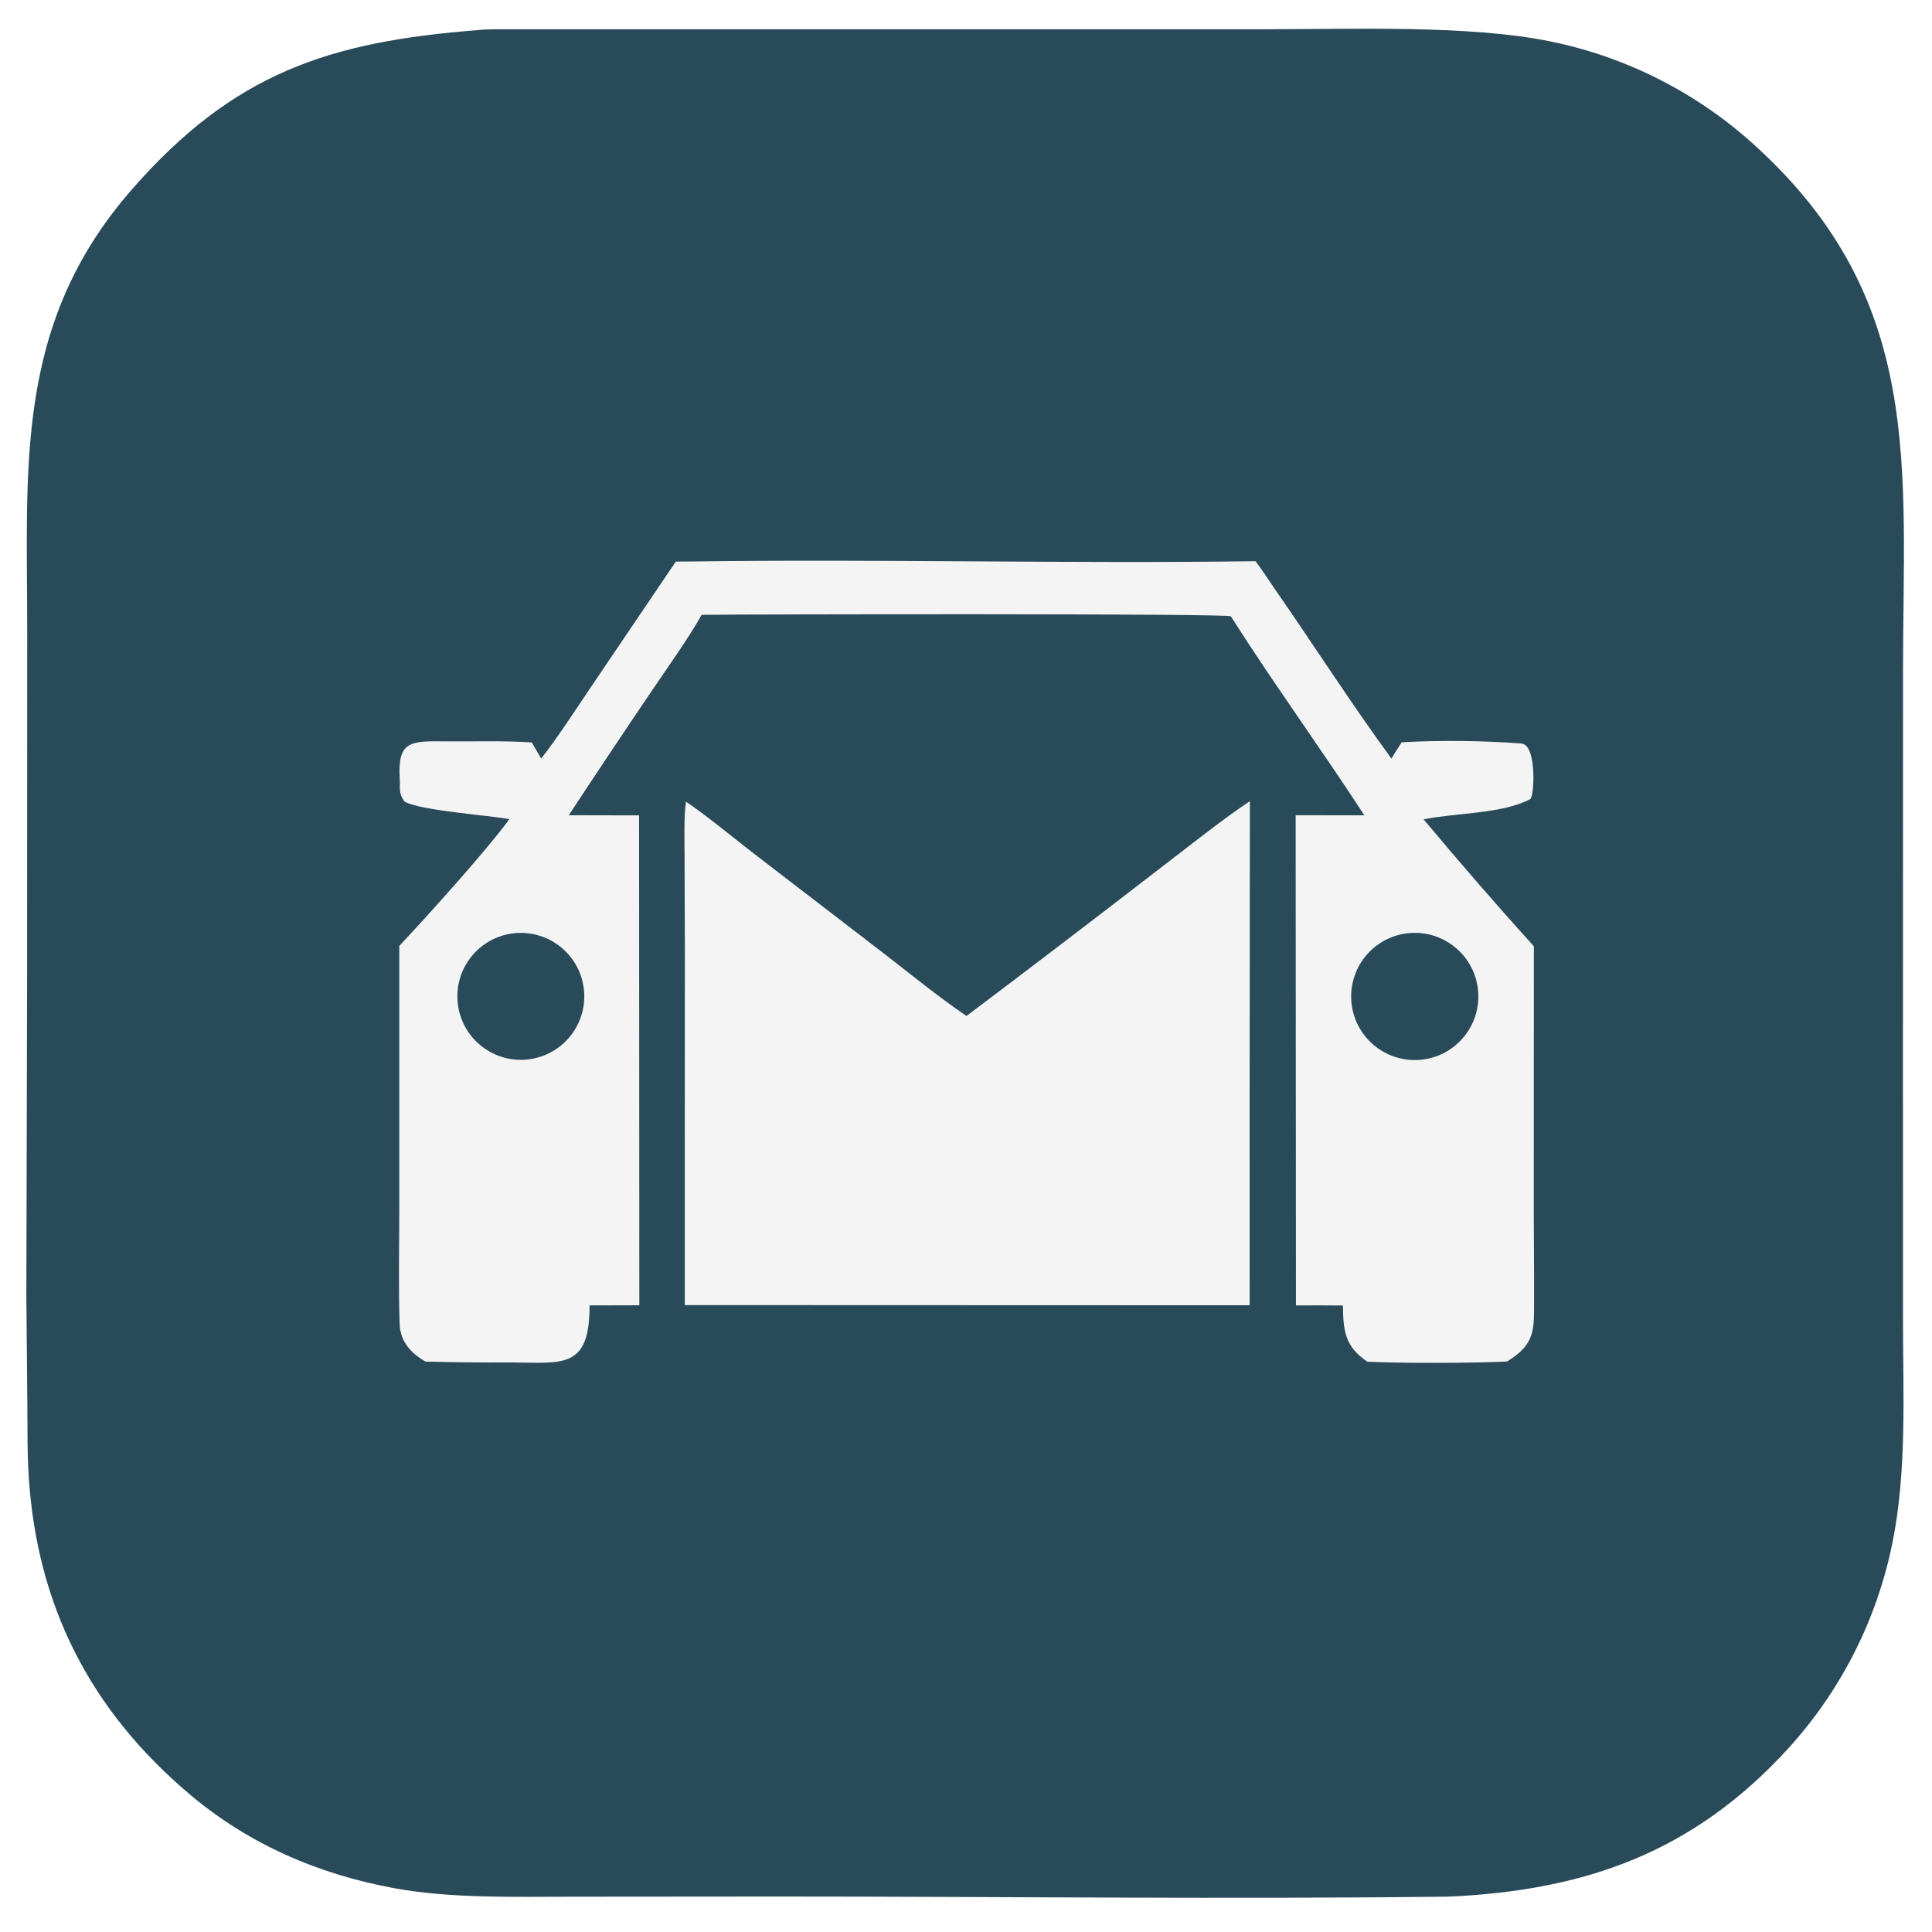
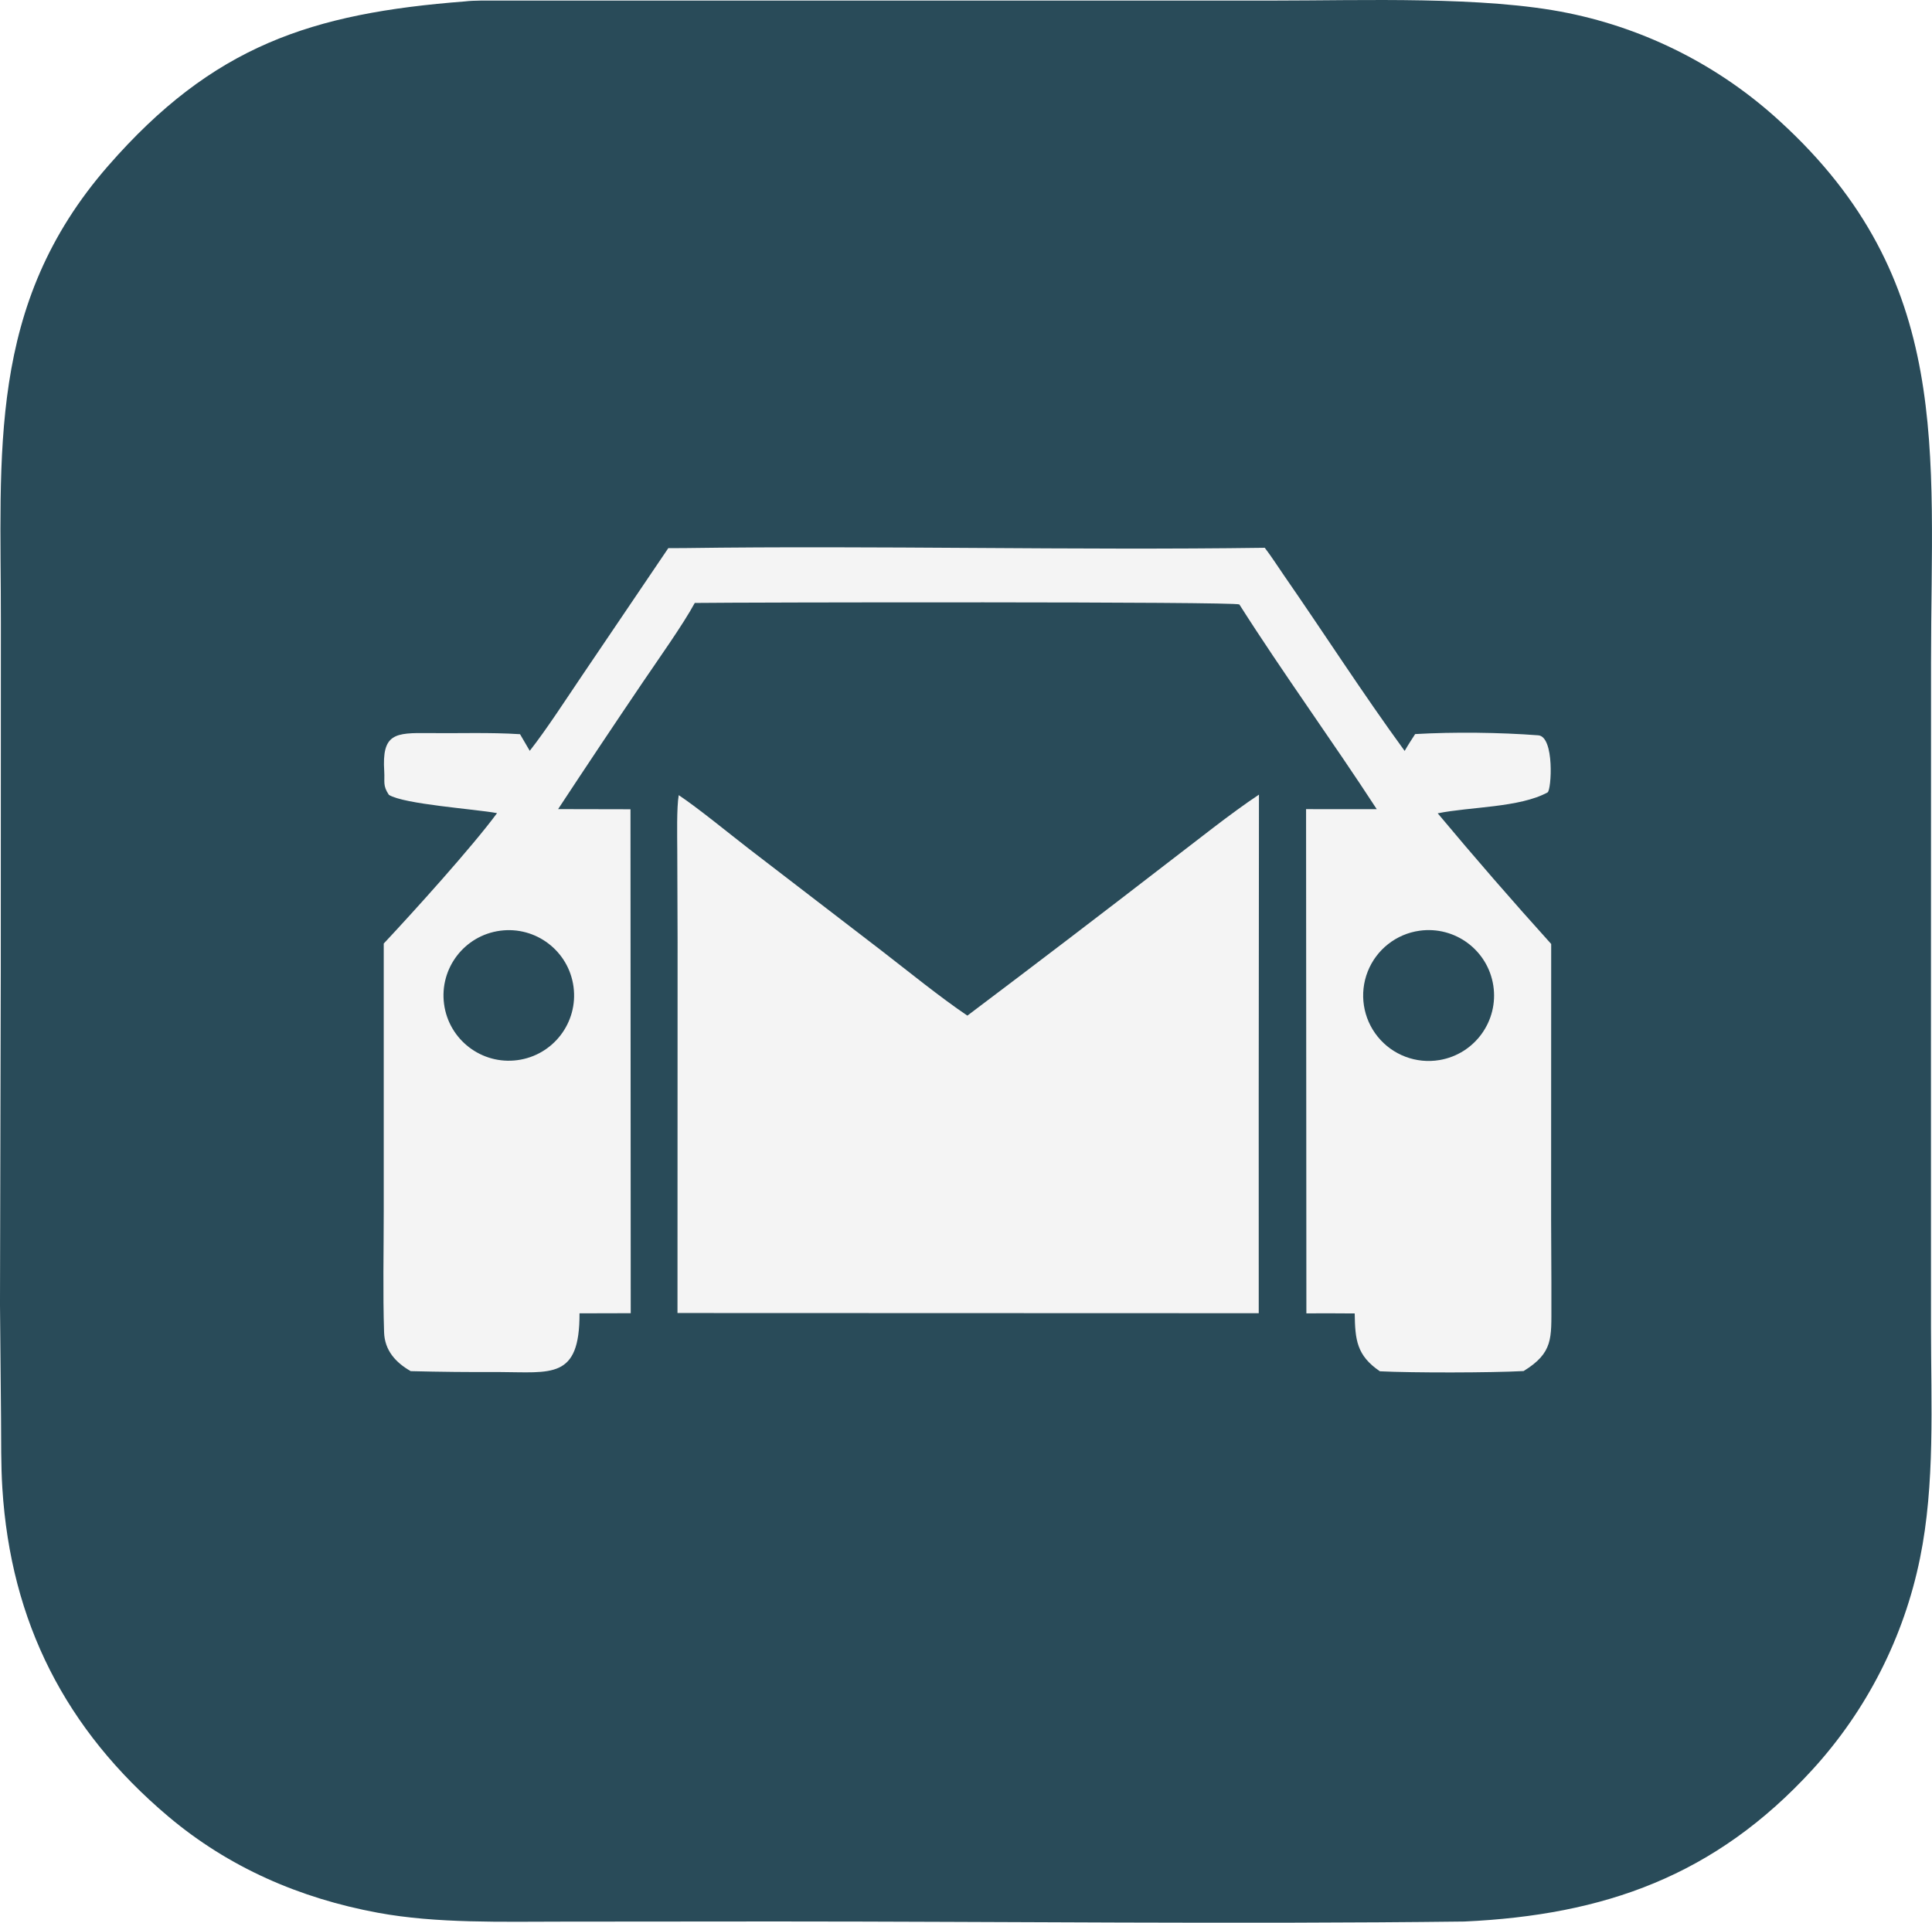
- <svg xmlns="http://www.w3.org/2000/svg" width="667" height="667" viewBox="0 0 667 667">
-   <clipPath id="cl_4">
-     <rect width="667" height="667" />
+ <svg xmlns="http://www.w3.org/2000/svg" viewBox="43.1 31.91 648.22 645.28">
+   <clipPath id="cl_3">
+     <rect width="731" height="709" />
  </clipPath>
-   <g clip-path="url(#cl_4)">
-     <path fill="#294B59" transform="translate(-267 -267)" d="M432.149 277.382C435.093 277.012 439.427 277.115 442.484 277.108C454.112 277.08 465.742 277.095 477.37 277.097L567.574 277.102L703.493 277.097C733.093 277.108 774.168 275.542 802.163 281.28C828.75 286.698 853.354 299.269 873.324 317.637C931.506 370.832 924.004 428.227 923.997 498.866L923.97 631.236L923.982 722.527C923.992 748.002 925.393 774.981 920.295 799.86C914.911 826.341 902.438 850.864 884.206 870.81C851.524 906.546 814.302 919.619 767.432 921.782C691.084 922.708 612.701 921.768 536.207 921.76L465.233 921.816C444.816 921.815 422.753 922.513 402.846 918.83C376.688 913.99 352.814 903.618 332.551 886.515C298.048 857.389 279.708 821.272 276.891 776.401C276.388 768.403 276.519 760.634 276.443 752.628L276.097 714.651L276.36 602.107L276.393 485.908C276.463 428.931 271.594 379.343 312.364 332.595C347.537 292.266 380.512 281.362 432.149 277.382Z" />
-     <path fill="#F4F4F4" transform="translate(-267 -267)" d="M505.89 460.848C570.446 459.958 635.849 461.649 700.452 460.748C702.775 463.782 704.785 466.975 706.957 470.109C720.465 489.602 733.411 509.771 747.388 528.923C748.472 527.002 749.715 525.128 750.909 523.268C763.923 522.52 779.311 522.7 792.223 523.686C797.706 524.104 796.668 542.125 795.323 542.857C785.901 547.982 769.463 547.633 758.477 549.862C770.887 564.721 783.58 579.34 796.55 593.712L796.525 685.825C796.532 695.506 796.657 705.255 796.622 714.934C796.583 725.95 797.313 730.88 787.301 737.04C776.255 737.635 750.16 737.663 739.089 737.122C731.274 731.831 730.763 726.522 730.628 717.709C725.253 717.632 719.796 717.681 714.414 717.679L714.311 548.461L738.024 548.47C723.032 525.41 706.604 502.883 691.931 479.771C690.679 478.767 525.656 479.049 509.206 479.263C505.345 486.436 496.6 498.718 491.811 505.806C482.232 519.958 472.746 534.173 463.355 548.451L487.637 548.502L487.721 717.628L470.538 717.671C470.62 739.964 461.098 737.414 443.365 737.369C433.544 737.421 423.722 737.322 413.904 737.072C408.802 734.155 405.163 730.09 404.966 724.02C404.533 710.637 404.85 696.88 404.851 683.489L404.852 593.565C414.706 583.065 434.631 561.011 442.867 549.8C435.49 548.422 411.703 546.837 406.578 543.669C404.442 540.486 405.243 539.325 405.017 535.802C404.201 523.072 408.535 522.8 420.044 522.944C429.677 523.064 440.471 522.653 450.581 523.31L453.842 528.891C459.52 521.649 466.201 511.303 471.425 503.587L500.325 460.874L505.89 460.848Z" />
-     <path fill="#294B59" transform="translate(-267 -267)" d="M752.391 589.265C764.285 587.606 775.305 595.808 777.131 607.677C778.956 619.546 770.909 630.68 759.067 632.672C751.257 633.985 743.345 630.992 738.36 624.839C733.376 618.685 732.09 610.324 734.995 602.957C737.901 595.59 744.548 590.358 752.391 589.265Z" />
-     <path fill="#294B59" transform="translate(-267 -267)" d="M443.924 589.264C455.919 587.671 466.934 596.101 468.528 608.096C470.123 620.09 461.693 631.106 449.699 632.701C437.704 634.297 426.686 625.866 425.091 613.87C423.496 601.875 431.929 590.858 443.924 589.264Z" />
-     <path fill="#F4F4F4" transform="translate(-267 -267)" d="M503.829 543.764C510.602 548.311 520.601 556.538 527.331 561.738L571.928 596.01C580.961 602.98 591.347 611.454 600.668 617.759C623.178 600.798 645.584 583.701 667.885 566.467C677.098 559.46 689.046 549.849 698.503 543.594L698.421 644.824L698.43 717.631L503.407 717.566L503.442 592.989L503.335 562.117C503.318 557.595 503.103 547.862 503.829 543.764Z" />
+   <g clip-path="url(#cl_3)">
+     <path fill="#294B59" transform="translate(-233 -245)" d="M432.149 277.382C435.093 277.012 439.427 277.115 442.484 277.108C454.112 277.08 465.742 277.095 477.37 277.097L567.574 277.102L703.493 277.097C733.093 277.108 774.168 275.542 802.163 281.28C828.75 286.698 853.354 299.269 873.324 317.637C931.506 370.832 924.004 428.227 923.997 498.866L923.97 631.236L923.982 722.527C923.992 748.002 925.393 774.981 920.295 799.86C914.911 826.341 902.438 850.864 884.206 870.81C851.524 906.546 814.302 919.619 767.432 921.782C691.084 922.708 612.701 921.768 536.207 921.76L465.233 921.816C444.816 921.815 422.753 922.513 402.846 918.83C376.688 913.99 352.814 903.618 332.551 886.515C298.048 857.389 279.708 821.272 276.891 776.401C276.388 768.403 276.519 760.634 276.443 752.628L276.097 714.651L276.36 602.107L276.393 485.908C276.463 428.931 271.594 379.343 312.364 332.595C347.537 292.266 380.512 281.362 432.149 277.382Z" />
+     <path fill="#F4F4F4" transform="translate(-233 -245)" d="M505.89 460.848C570.446 459.958 635.849 461.649 700.452 460.748C702.775 463.782 704.785 466.975 706.957 470.109C720.465 489.602 733.411 509.771 747.388 528.923C748.472 527.002 749.715 525.128 750.909 523.268C763.923 522.52 779.311 522.7 792.223 523.686C797.706 524.104 796.668 542.125 795.323 542.857C785.901 547.982 769.463 547.633 758.477 549.862C770.887 564.721 783.58 579.34 796.55 593.712L796.525 685.825C796.532 695.506 796.657 705.255 796.622 714.934C796.583 725.95 797.313 730.88 787.301 737.04C776.255 737.635 750.16 737.663 739.089 737.122C731.274 731.831 730.763 726.522 730.628 717.709C725.253 717.632 719.796 717.681 714.414 717.679L714.311 548.461L738.024 548.47C723.032 525.41 706.604 502.883 691.931 479.771C690.679 478.767 525.656 479.049 509.206 479.263C505.345 486.436 496.6 498.718 491.811 505.806C482.232 519.958 472.746 534.173 463.355 548.451L487.637 548.502L487.721 717.628L470.538 717.671C470.62 739.964 461.098 737.414 443.365 737.369C433.544 737.421 423.722 737.322 413.904 737.072C408.802 734.155 405.163 730.09 404.966 724.02C404.533 710.637 404.85 696.88 404.851 683.489L404.852 593.565C414.706 583.065 434.631 561.011 442.867 549.8C435.49 548.422 411.703 546.837 406.578 543.669C404.442 540.486 405.243 539.325 405.017 535.802C404.201 523.072 408.535 522.8 420.044 522.944C429.677 523.064 440.471 522.653 450.581 523.31L453.842 528.891C459.52 521.649 466.201 511.303 471.425 503.587L500.325 460.874L505.89 460.848Z" />
+     <path fill="#294B59" transform="translate(-233 -245)" d="M752.391 589.265C764.285 587.606 775.305 595.808 777.131 607.677C778.956 619.546 770.909 630.68 759.067 632.672C751.257 633.985 743.345 630.992 738.36 624.839C733.376 618.685 732.09 610.324 734.995 602.957C737.901 595.59 744.548 590.358 752.391 589.265Z" />
+     <path fill="#294B59" transform="translate(-233 -245)" d="M443.924 589.264C455.919 587.671 466.934 596.101 468.528 608.096C470.123 620.09 461.693 631.106 449.699 632.701C437.704 634.297 426.686 625.866 425.091 613.87C423.496 601.875 431.929 590.858 443.924 589.264Z" />
+     <path fill="#F4F4F4" transform="translate(-233 -245)" d="M503.829 543.764C510.602 548.311 520.601 556.538 527.331 561.738L571.928 596.01C580.961 602.98 591.347 611.454 600.668 617.759C623.178 600.798 645.584 583.701 667.885 566.467C677.098 559.46 689.046 549.849 698.503 543.594L698.421 644.824L698.43 717.631L503.407 717.566L503.442 592.989L503.335 562.117C503.318 557.595 503.103 547.862 503.829 543.764Z" />
  </g>
</svg>
